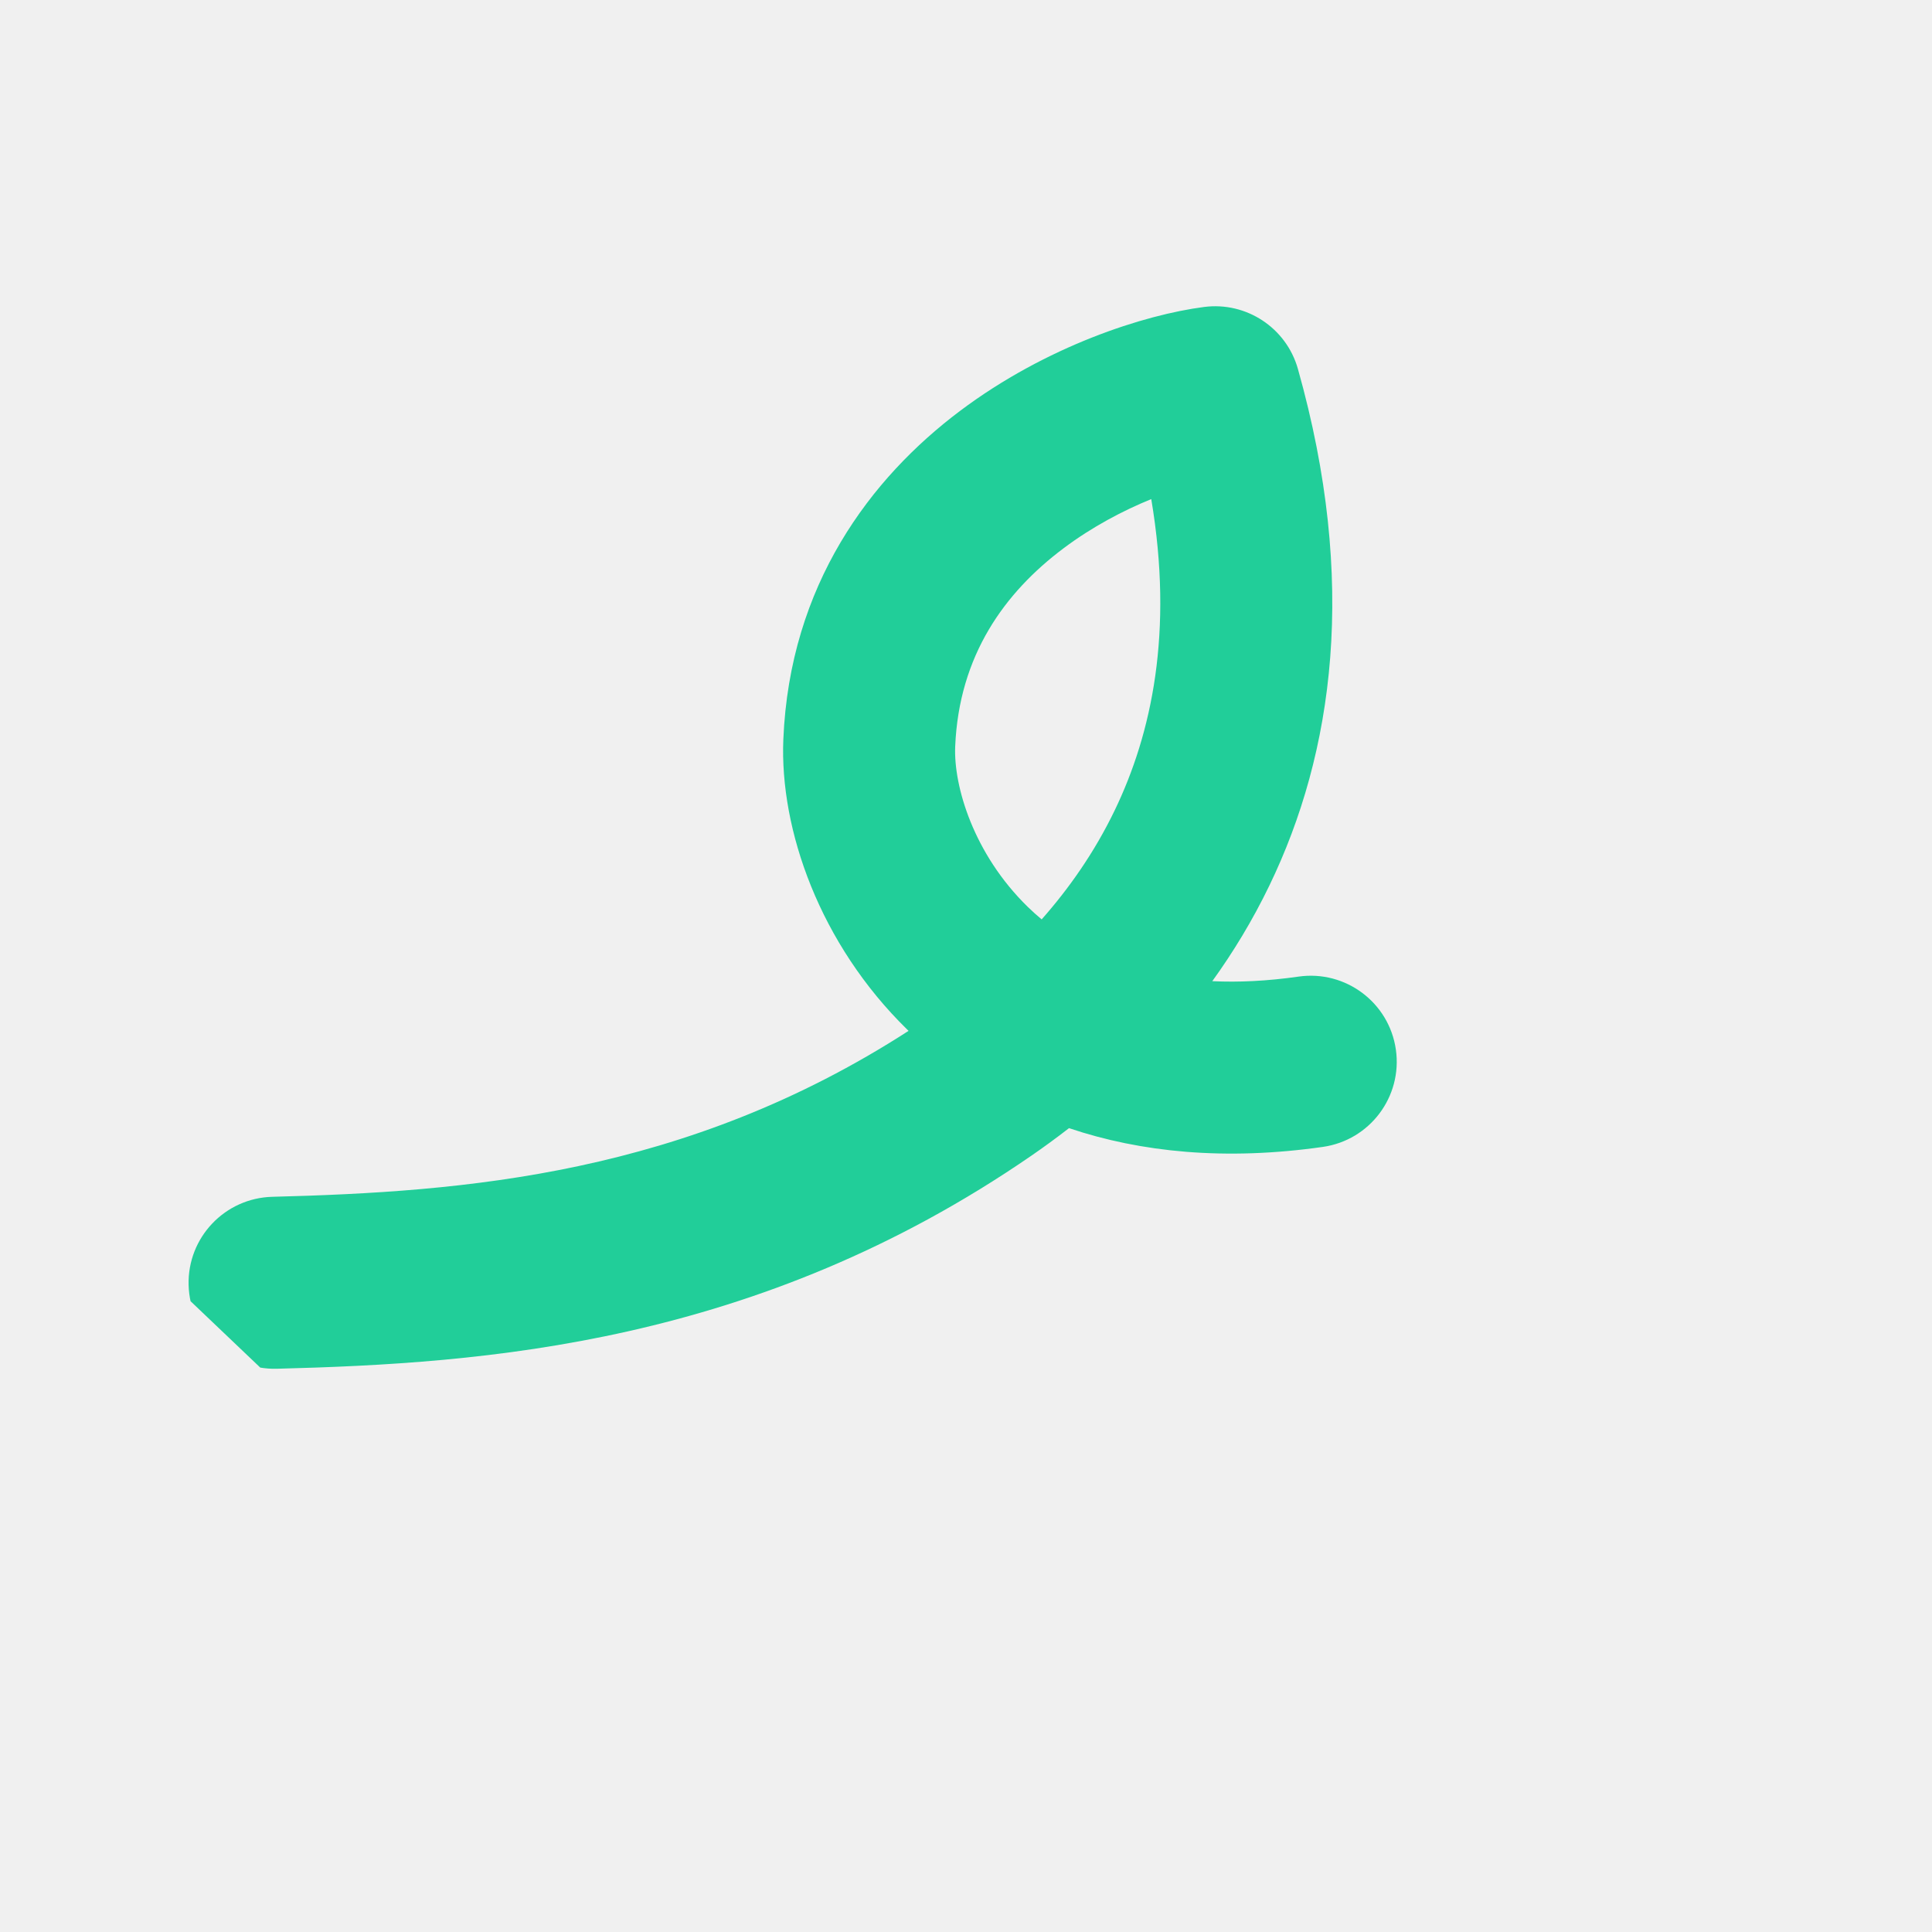
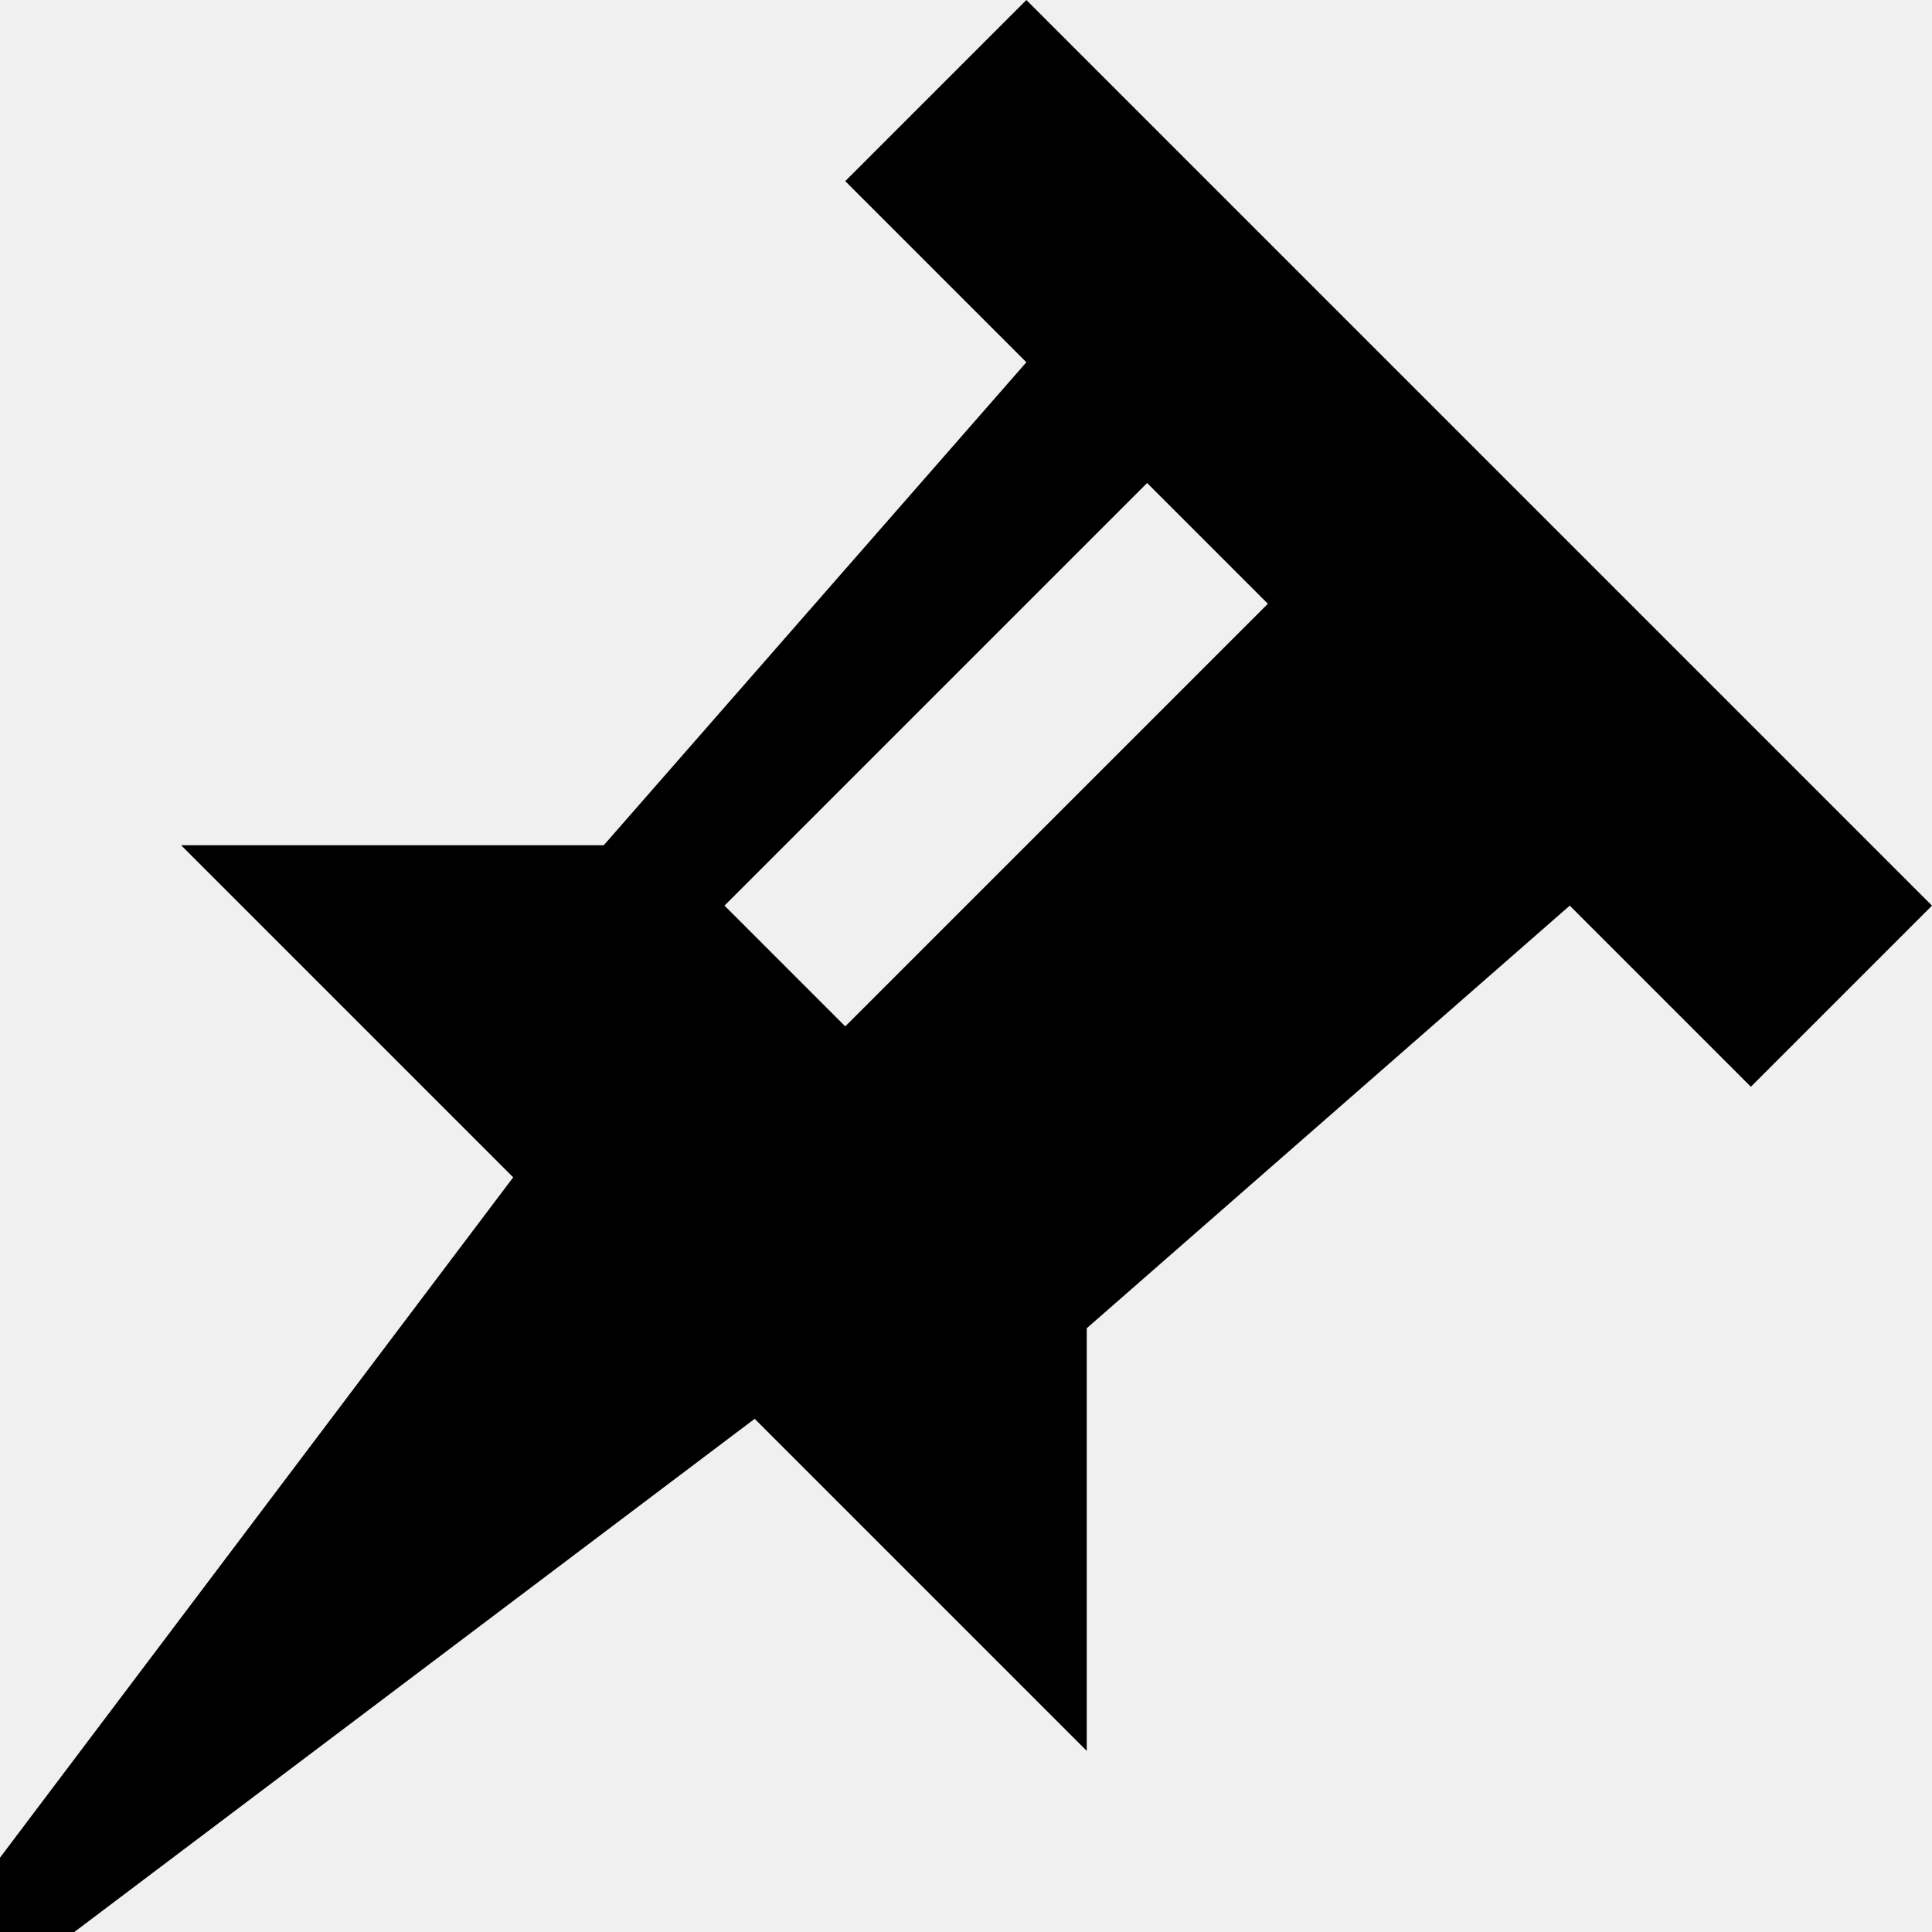
- <svg xmlns="http://www.w3.org/2000/svg" width="82" height="82" viewBox="0 0 82 82" fill="none">
-   <g clip-path="url(#clip0)">
-     <path fill-rule="evenodd" clip-rule="evenodd" d="M45.372 47.882C44.824 48.308 44.288 48.697 43.776 49.05C32.115 57.081 20.541 57.867 11.748 58.094C9.733 58.146 8.057 56.554 8.005 54.539C7.953 52.524 9.545 50.848 11.56 50.796C19.719 50.585 29.085 49.87 38.562 43.753C38.545 43.737 38.528 43.721 38.512 43.704C34.791 40.07 33.089 35.208 33.247 31.385C33.519 24.81 36.965 20.284 40.739 17.446C44.413 14.683 48.58 13.356 51.104 13.029C52.9 12.796 54.595 13.915 55.087 15.657C57.637 24.696 56.599 31.954 53.874 37.59C53.158 39.072 52.336 40.421 51.453 41.644C52.562 41.697 53.78 41.641 55.115 41.45C57.111 41.165 58.96 42.552 59.245 44.548C59.53 46.544 58.143 48.393 56.147 48.678C52.01 49.269 48.415 48.908 45.372 47.882ZM44.211 39.022C44 38.846 43.801 38.665 43.613 38.482C41.318 36.24 40.472 33.364 40.541 31.687C40.702 27.812 42.645 25.147 45.127 23.281C46.358 22.355 47.674 21.668 48.863 21.183C49.813 26.829 48.886 31.136 47.302 34.413C46.448 36.179 45.372 37.709 44.211 39.022Z" fill="#21CE99" />
-   </g>
-   <defs>
-     <clipPath id="clip0">
-       <rect width="48" height="66" fill="white" transform="translate(46.3782 0.551514) rotate(43.6011)" />
-     </clipPath>
-   </defs>
+ <svg xmlns="http://www.w3.org/2000/svg" version="1.1" width="32" height="32" viewBox="0 0 32 32">
+   <path d="M17 0l-3 3 3 3-7 8h-7l5.5 5.5-8.5 11.269v1.231h1.231l11.269-8.5 5.5 5.5v-7l8-7 3 3 3-3-15-15zM14 17l-2-2 7-7 2 2-7 7z" />
</svg>
